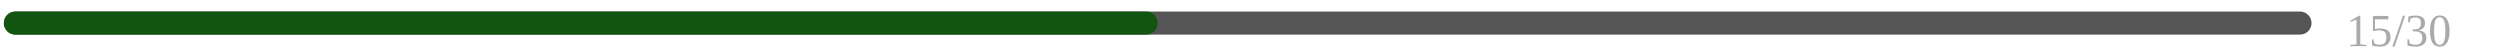
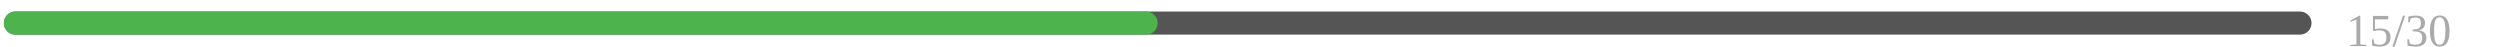
<svg xmlns="http://www.w3.org/2000/svg" width="650" height="12">
  <rect width="600" height="6" x="1" y="3" rx="3" ry="3" fill="#555" />
  <text x="610" y="12" textLength="30" fill="#AAA" lengthAdjust="">15/30</text>
-   <rect width="300" height="6" x="1" y="3" rx="3" ry="3" fill="#151" />
+   <rect width="300" height="6" x="1" y="3" rx="3" ry="3" fill="hsl(120 40% 50%)" />
</svg>
